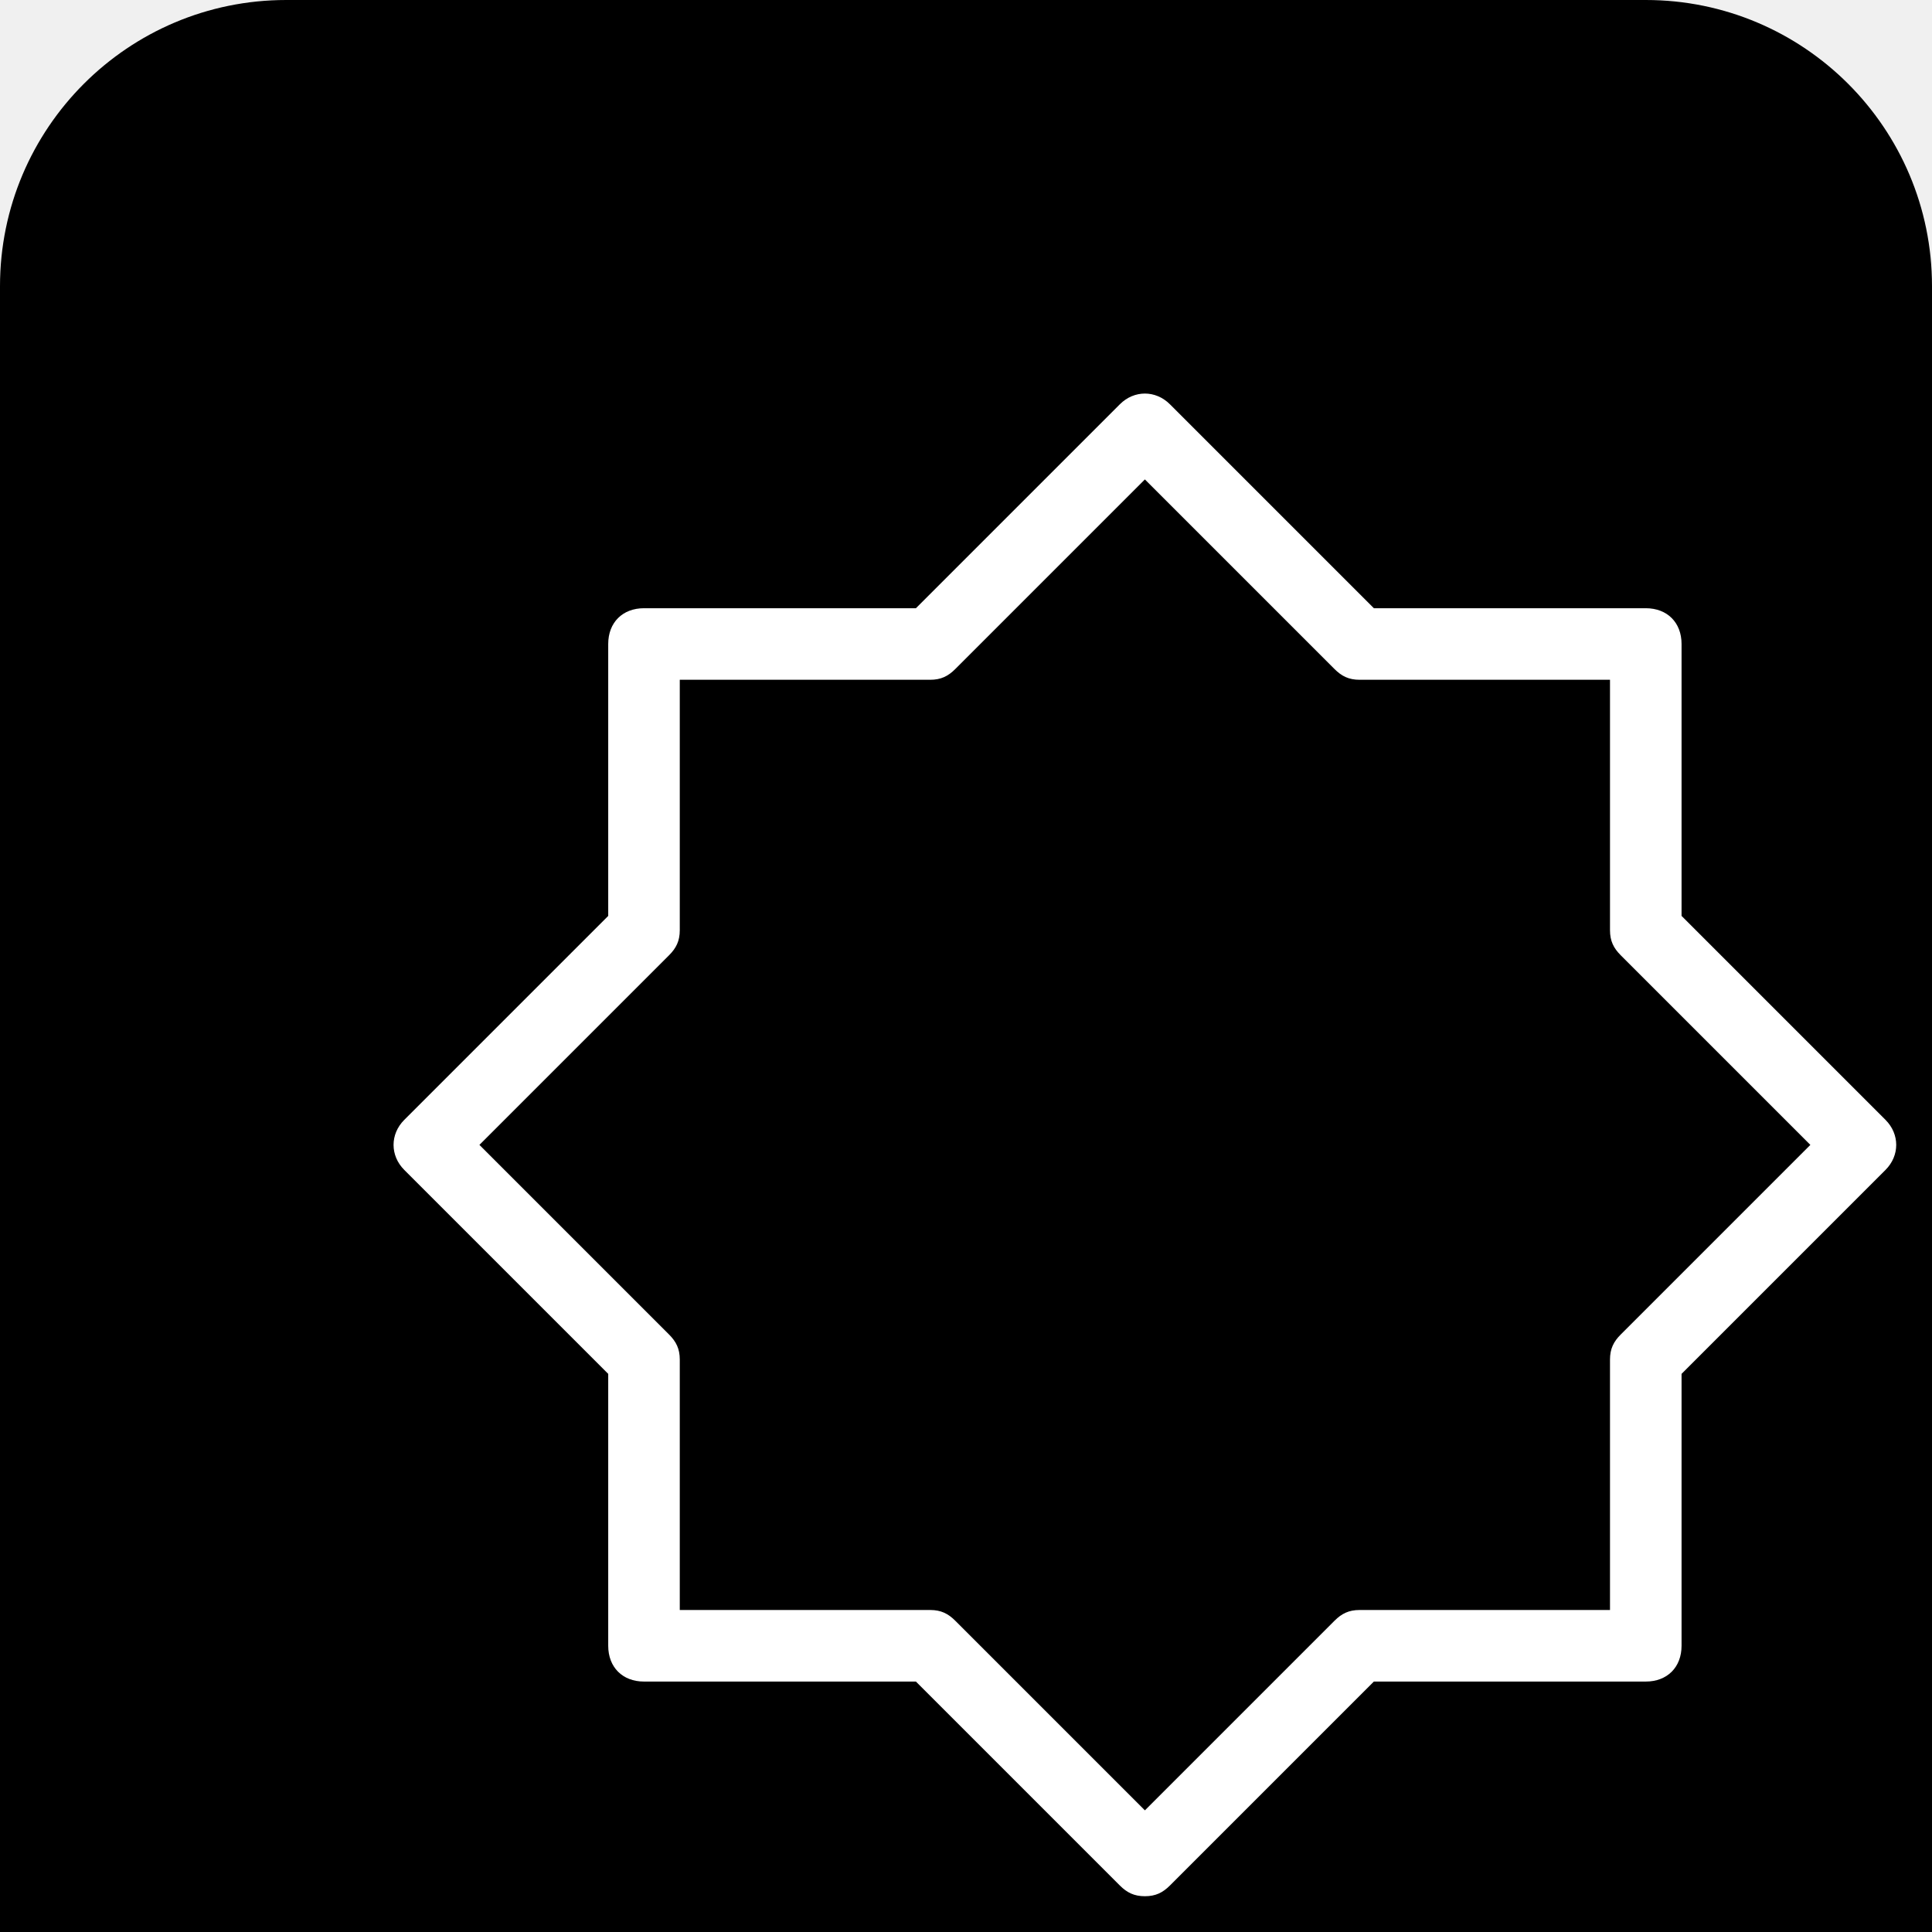
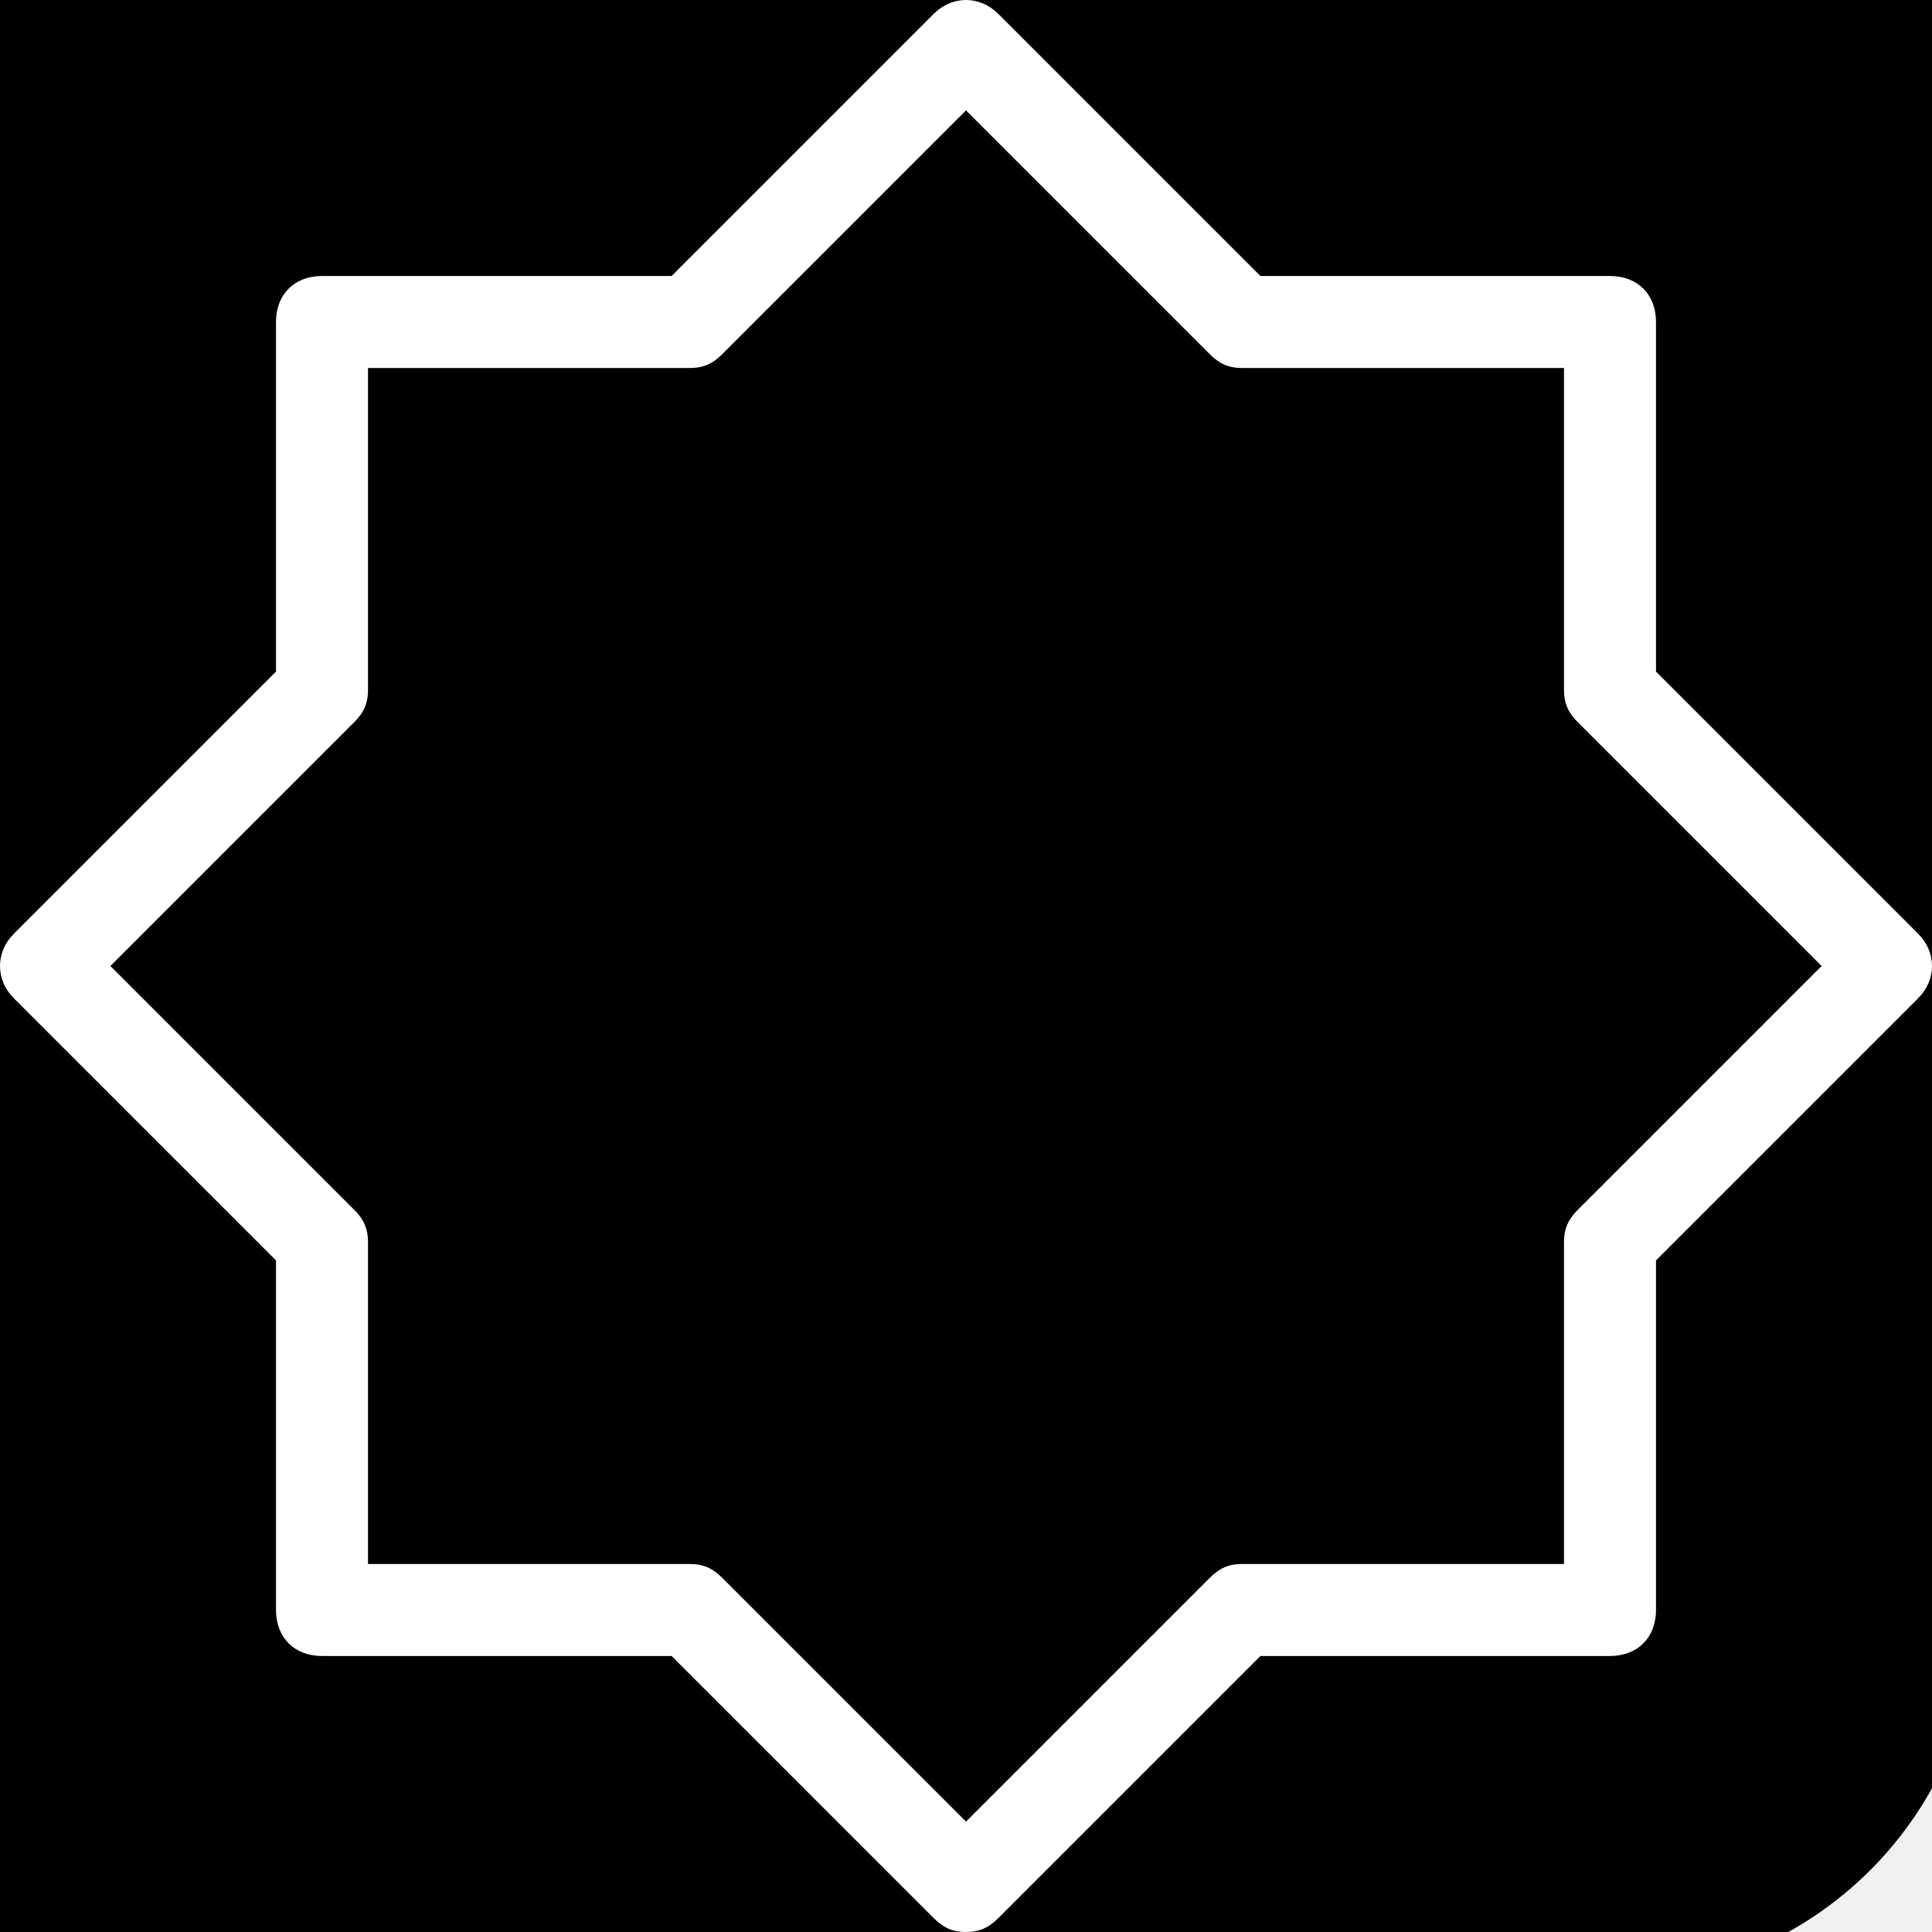
- <svg xmlns="http://www.w3.org/2000/svg" viewBox="0 0 54 54" id="rub-el-hizb" fill="#ffffff">
-   <rect width="54" height="64" fill="#000000" rx="8" />
-   <path d="M32 53c-.3 0-.5-.1-.7-.3L25.6 47H18c-.6 0-1-.4-1-1v-7.6l-5.7-5.7c-.4-.4-.4-1 0-1.4l5.7-5.7V18c0-.6.4-1 1-1h7.6l5.7-5.7c.4-.4 1-.4 1.4 0l5.7 5.7H46c.6 0 1 .4 1 1v7.6l5.7 5.7c.4.4.4 1 0 1.4L47 38.4V46c0 .6-.4 1-1 1h-7.6l-5.7 5.7c-.2.2-.4.3-.7.3zm-13-8h7c.3 0 .5.1.7.3l5.3 5.3 5.3-5.3c.2-.2.4-.3.7-.3h7v-7c0-.3.1-.5.3-.7l5.3-5.3-5.3-5.3c-.2-.2-.3-.4-.3-.7v-7h-7c-.3 0-.5-.1-.7-.3L32 13.4l-5.3 5.3c-.2.2-.4.3-.7.3h-7v7c0 .3-.1.5-.3.7L13.4 32l5.3 5.3c.2.2.3.4.3.7v7z" />
+ <svg xmlns="http://www.w3.org/2000/svg" width="16" height="16" viewBox="11 11 42 42" id="rub-el-hizb">
+   <rect width="54" height="54" fill="#000000" rx="8" />
+   <path fill="#ffffff" d="M32 53c-.3 0-.5-.1-.7-.3L25.6 47H18c-.6 0-1-.4-1-1v-7.6l-5.7-5.7c-.4-.4-.4-1 0-1.4l5.7-5.7V18c0-.6.4-1 1-1h7.6l5.7-5.7c.4-.4 1-.4 1.4 0l5.7 5.7H46c.6 0 1 .4 1 1v7.6l5.7 5.7c.4.4.4 1 0 1.4L47 38.4V46c0 .6-.4 1-1 1h-7.6l-5.7 5.7c-.2.2-.4.3-.7.3zm-13-8h7c.3 0 .5.1.7.3l5.3 5.3 5.3-5.3c.2-.2.4-.3.7-.3h7v-7c0-.3.1-.5.3-.7l5.3-5.3-5.3-5.3c-.2-.2-.3-.4-.3-.7v-7h-7c-.3 0-.5-.1-.7-.3L32 13.4l-5.3 5.3c-.2.2-.4.3-.7.3h-7v7c0 .3-.1.5-.3.7L13.4 32l5.3 5.3c.2.2.3.4.3.7v7z" />
</svg>
